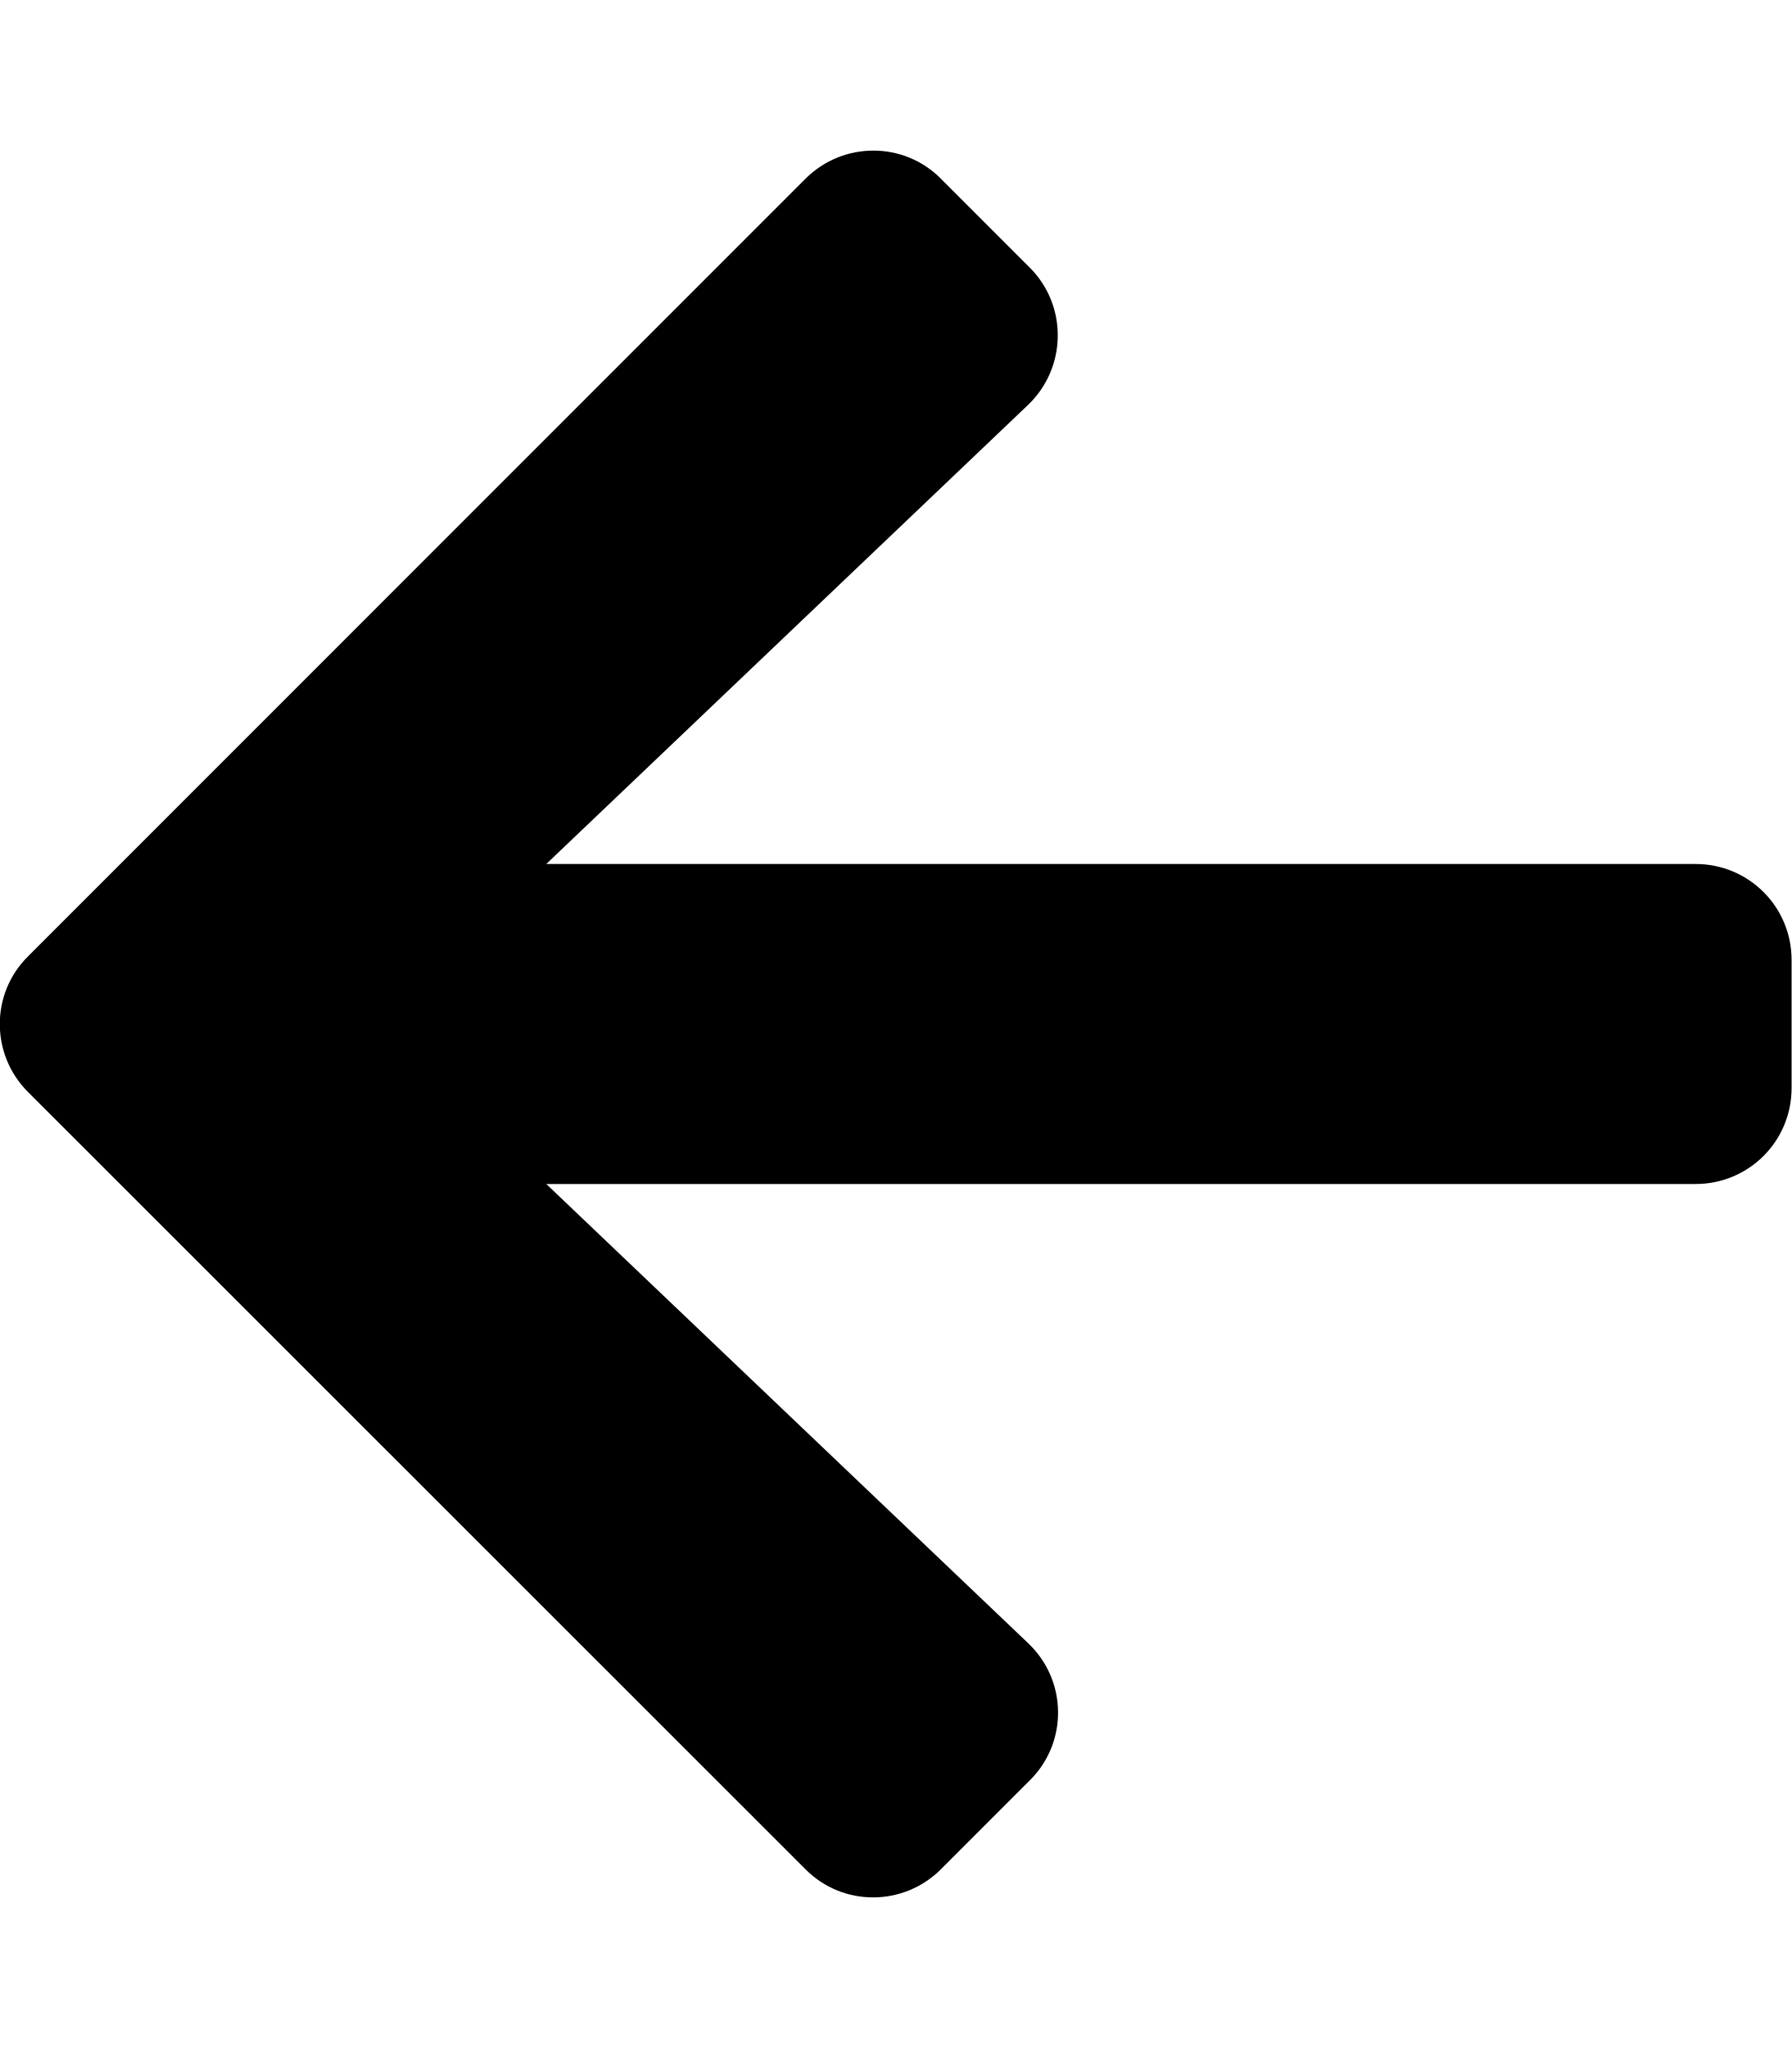
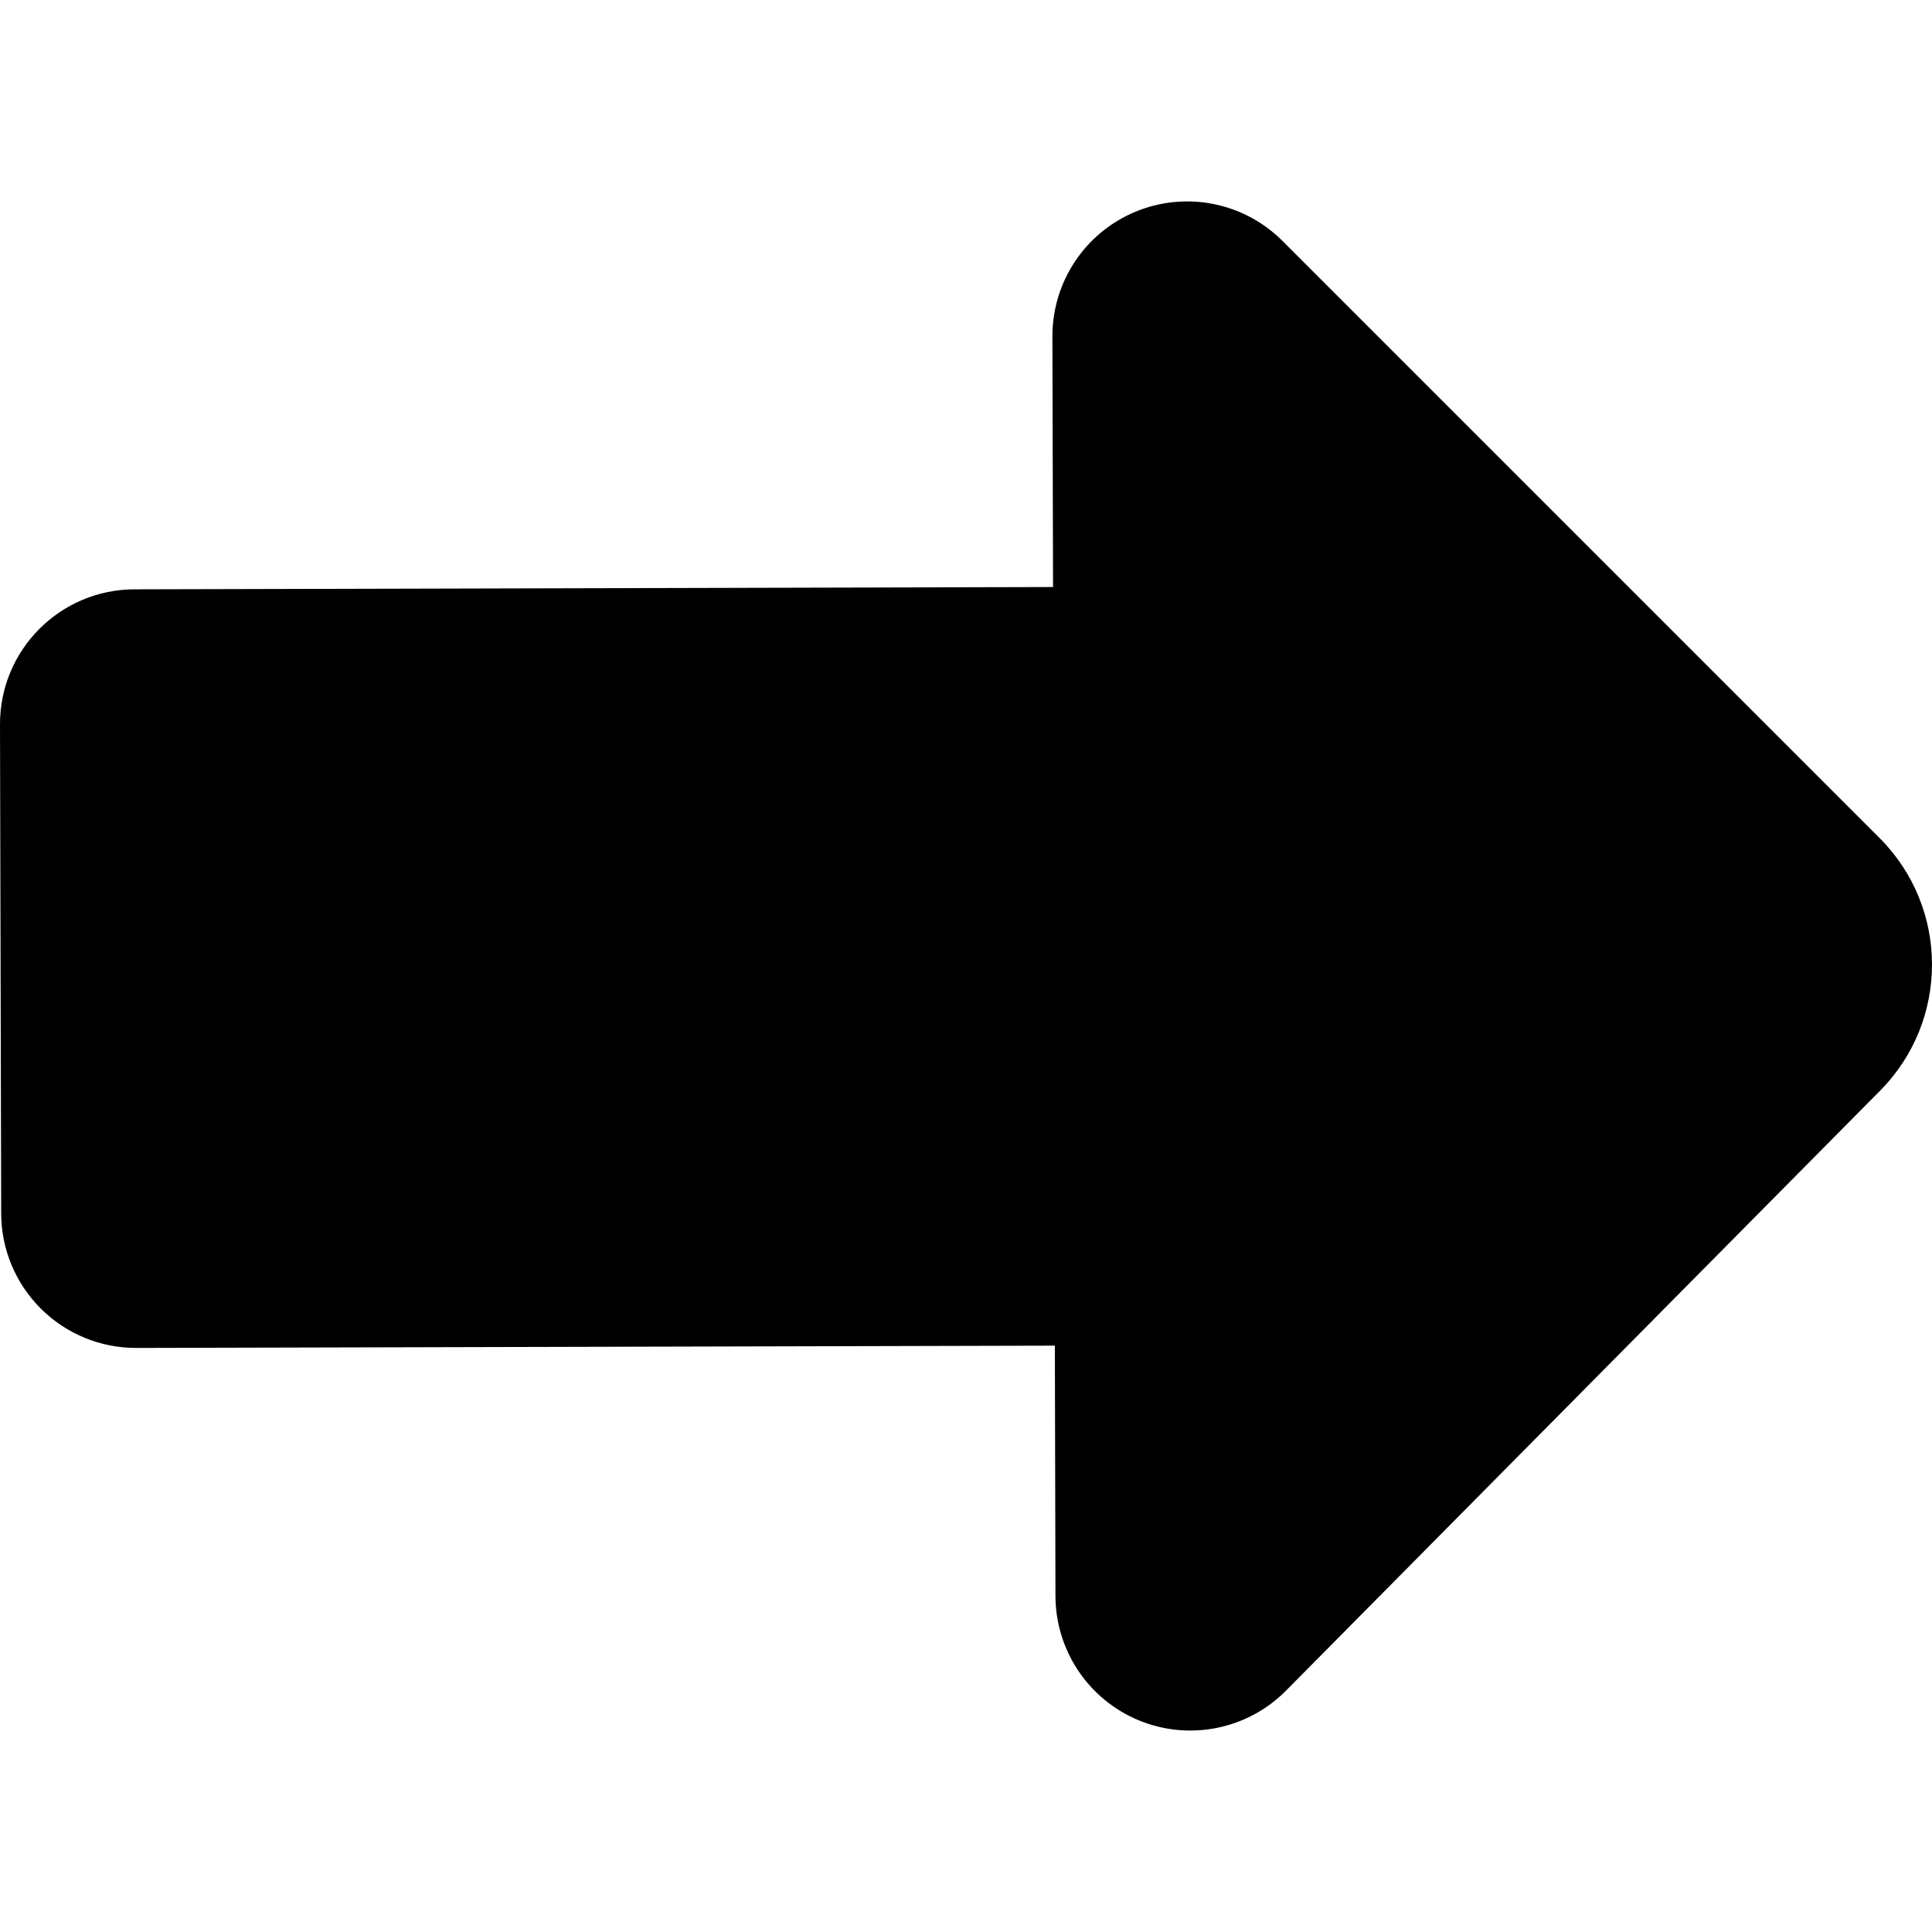
- <svg viewBox="0 0 448 512">
-   <path fill="currentColor" d="M257.5 445.1l-22.2 22.2c-9.4 9.4-24.6 9.4-33.9 0L7 273c-9.4-9.4-9.4-24.6 0-33.9L201.4 44.7c9.4-9.4 24.6-9.4 33.9 0l22.2 22.2c9.5 9.5 9.3 25-.4 34.3L136.6 216H424c13.3 0 24 10.7 24 24v32c0 13.3-10.7 24-24 24H136.6l120.5 114.8c9.8 9.3 10 24.8.4 34.3z" class="" />
+ <svg xmlns="http://www.w3.org/2000/svg" version="1.1" id="Capa_1" x="0px" y="0px" width="45.513px" height="45.512px" viewBox="0 0 45.513 45.512" style="enable-background:new 0 0 45.513 45.512;" xml:space="preserve">
+   <g>
+     <path d="M44.275,19.739L30.211,5.675c-0.909-0.909-2.275-1.18-3.463-0.687c-1.188,0.493-1.959,1.654-1.956,2.938l0.015,5.903   l-21.64,0.054C1.414,13.887-0.004,15.312,0,17.065l0.028,11.522c0.002,0.842,0.338,1.648,0.935,2.242s1.405,0.927,2.247,0.925   l21.64-0.054l0.014,5.899c0.004,1.286,0.781,2.442,1.971,2.931c1.189,0.487,2.557,0.21,3.46-0.703L44.29,25.694   C45.926,24.043,45.92,21.381,44.275,19.739z" />
+   </g>
+   <g>
+ </g>
+   <g>
+ </g>
+   <g>
+ </g>
+   <g>
+ </g>
+   <g>
+ </g>
+   <g>
+ </g>
+   <g>
+ </g>
+   <g>
+ </g>
+   <g>
+ </g>
+   <g>
+ </g>
+   <g>
+ </g>
+   <g>
+ </g>
+   <g>
+ </g>
+   <g>
+ </g>
+   <g>
+ </g>
</svg>
